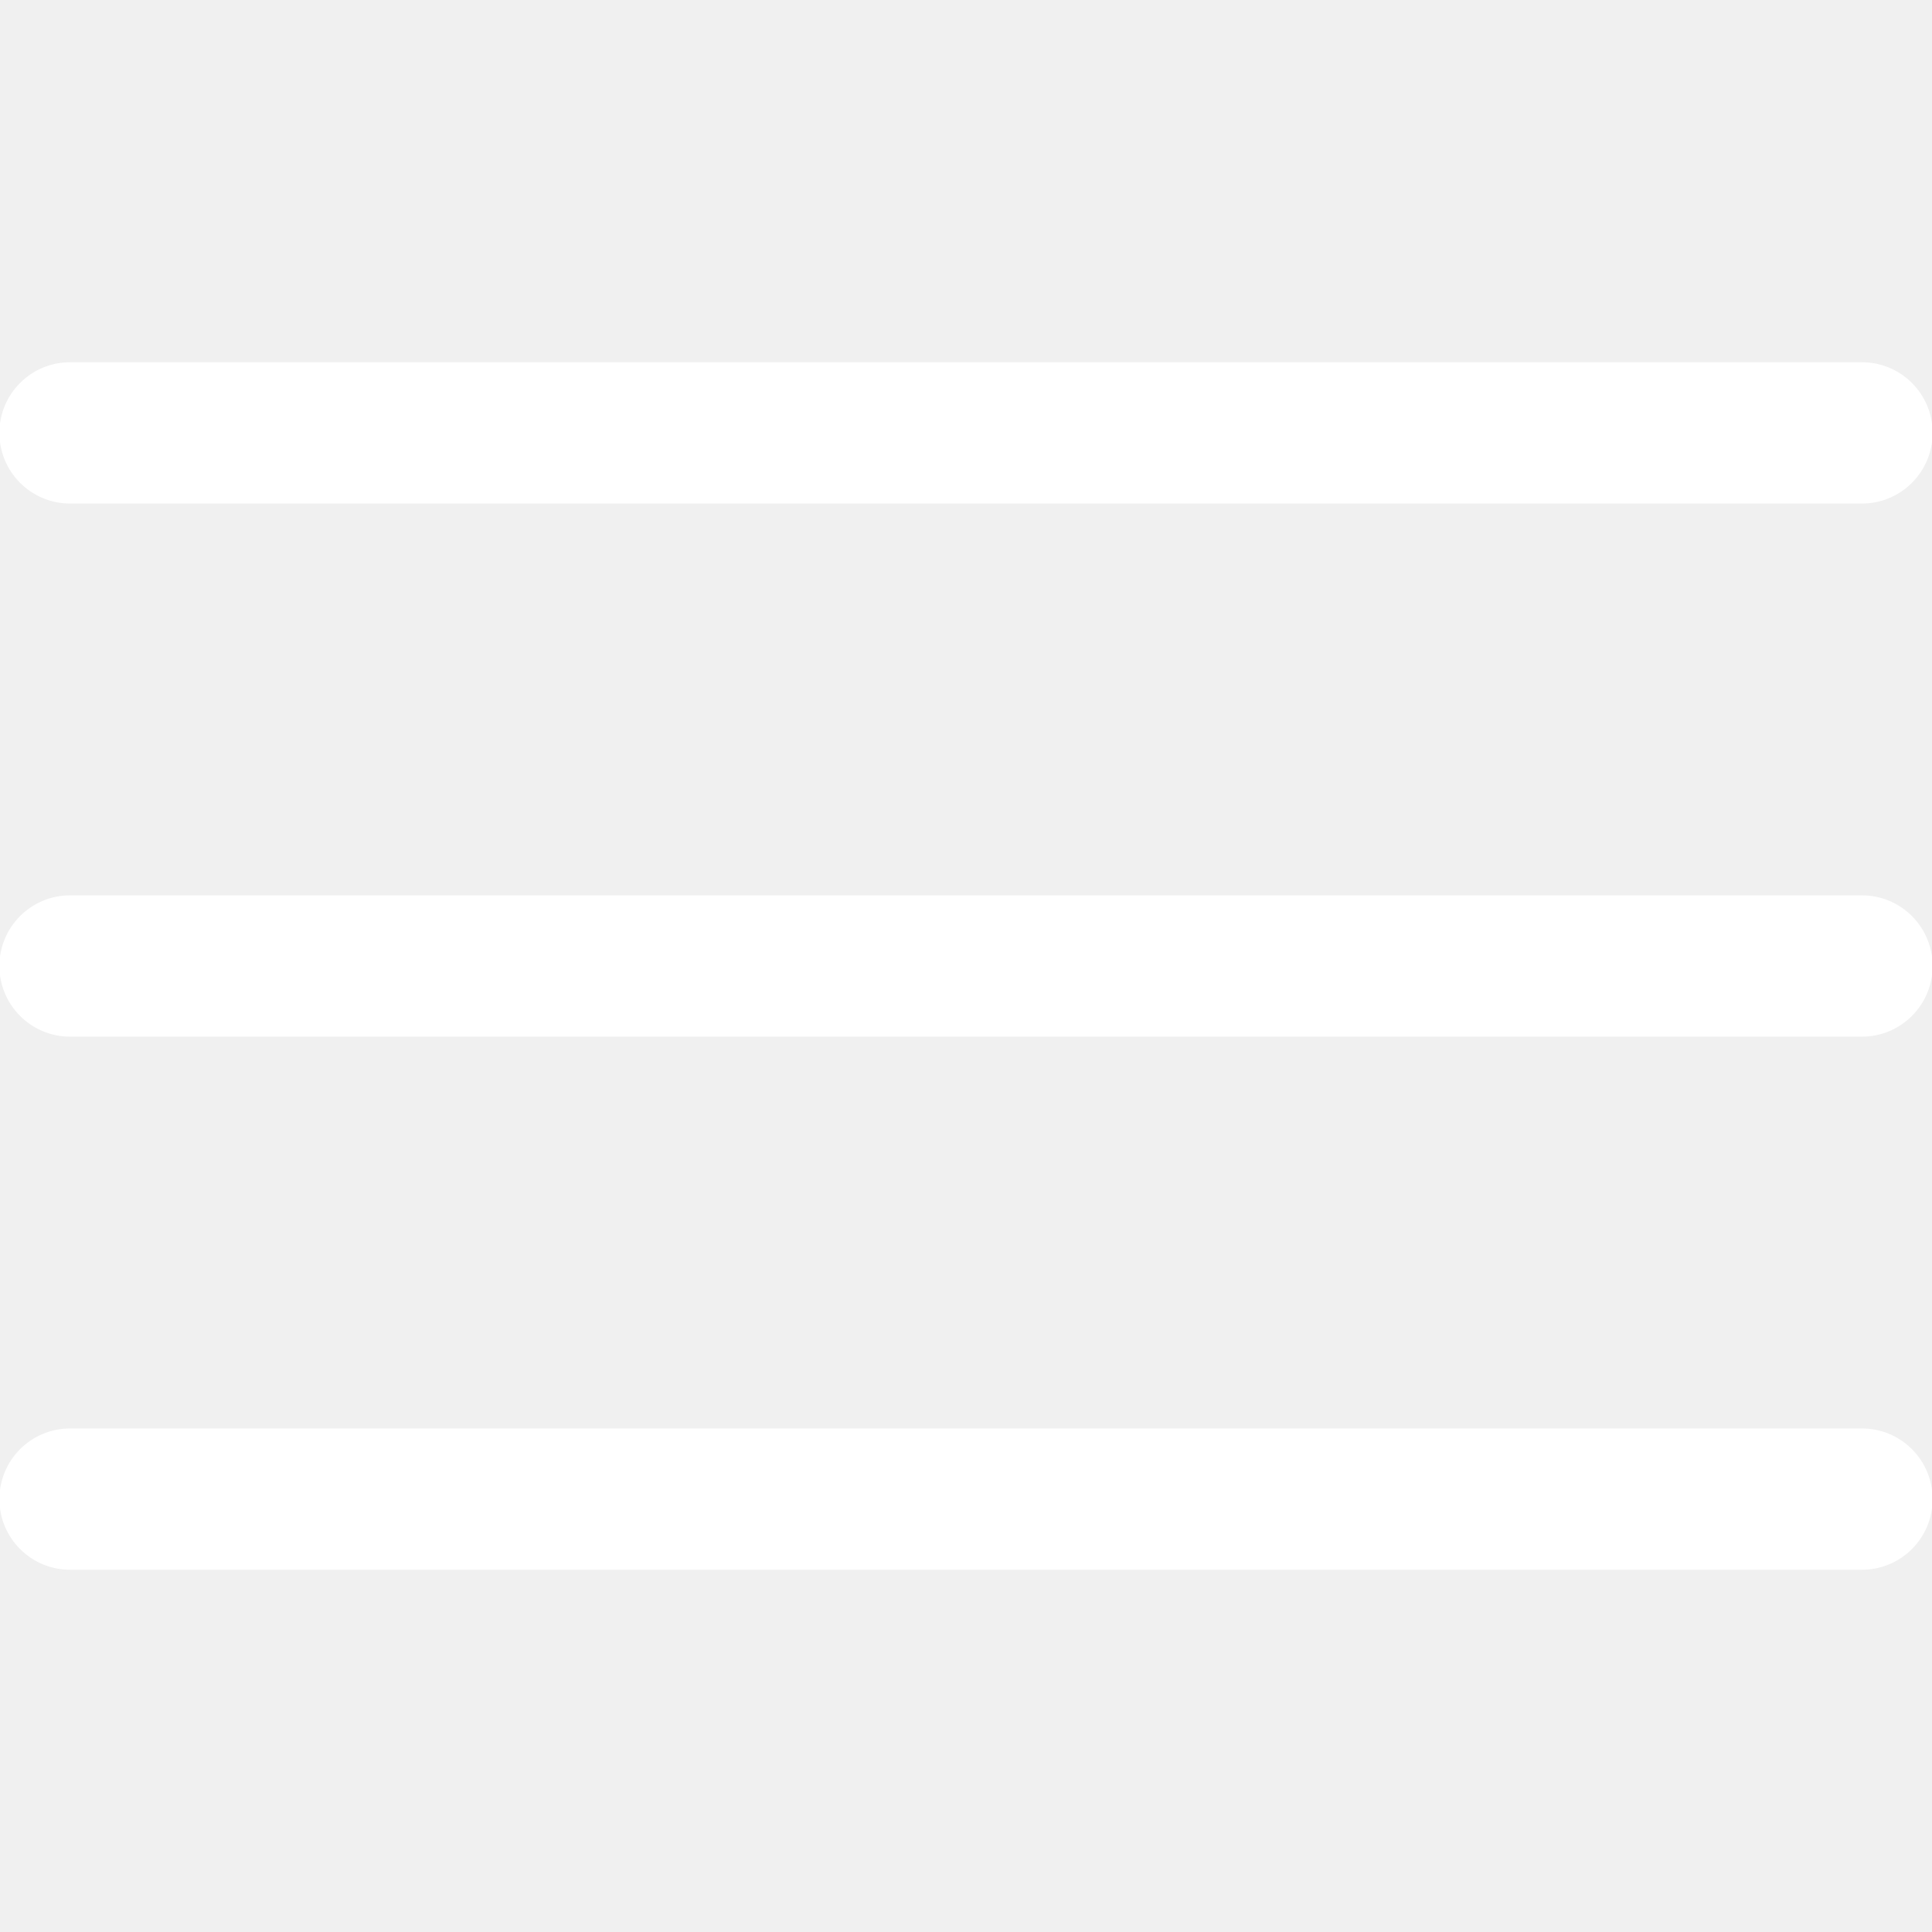
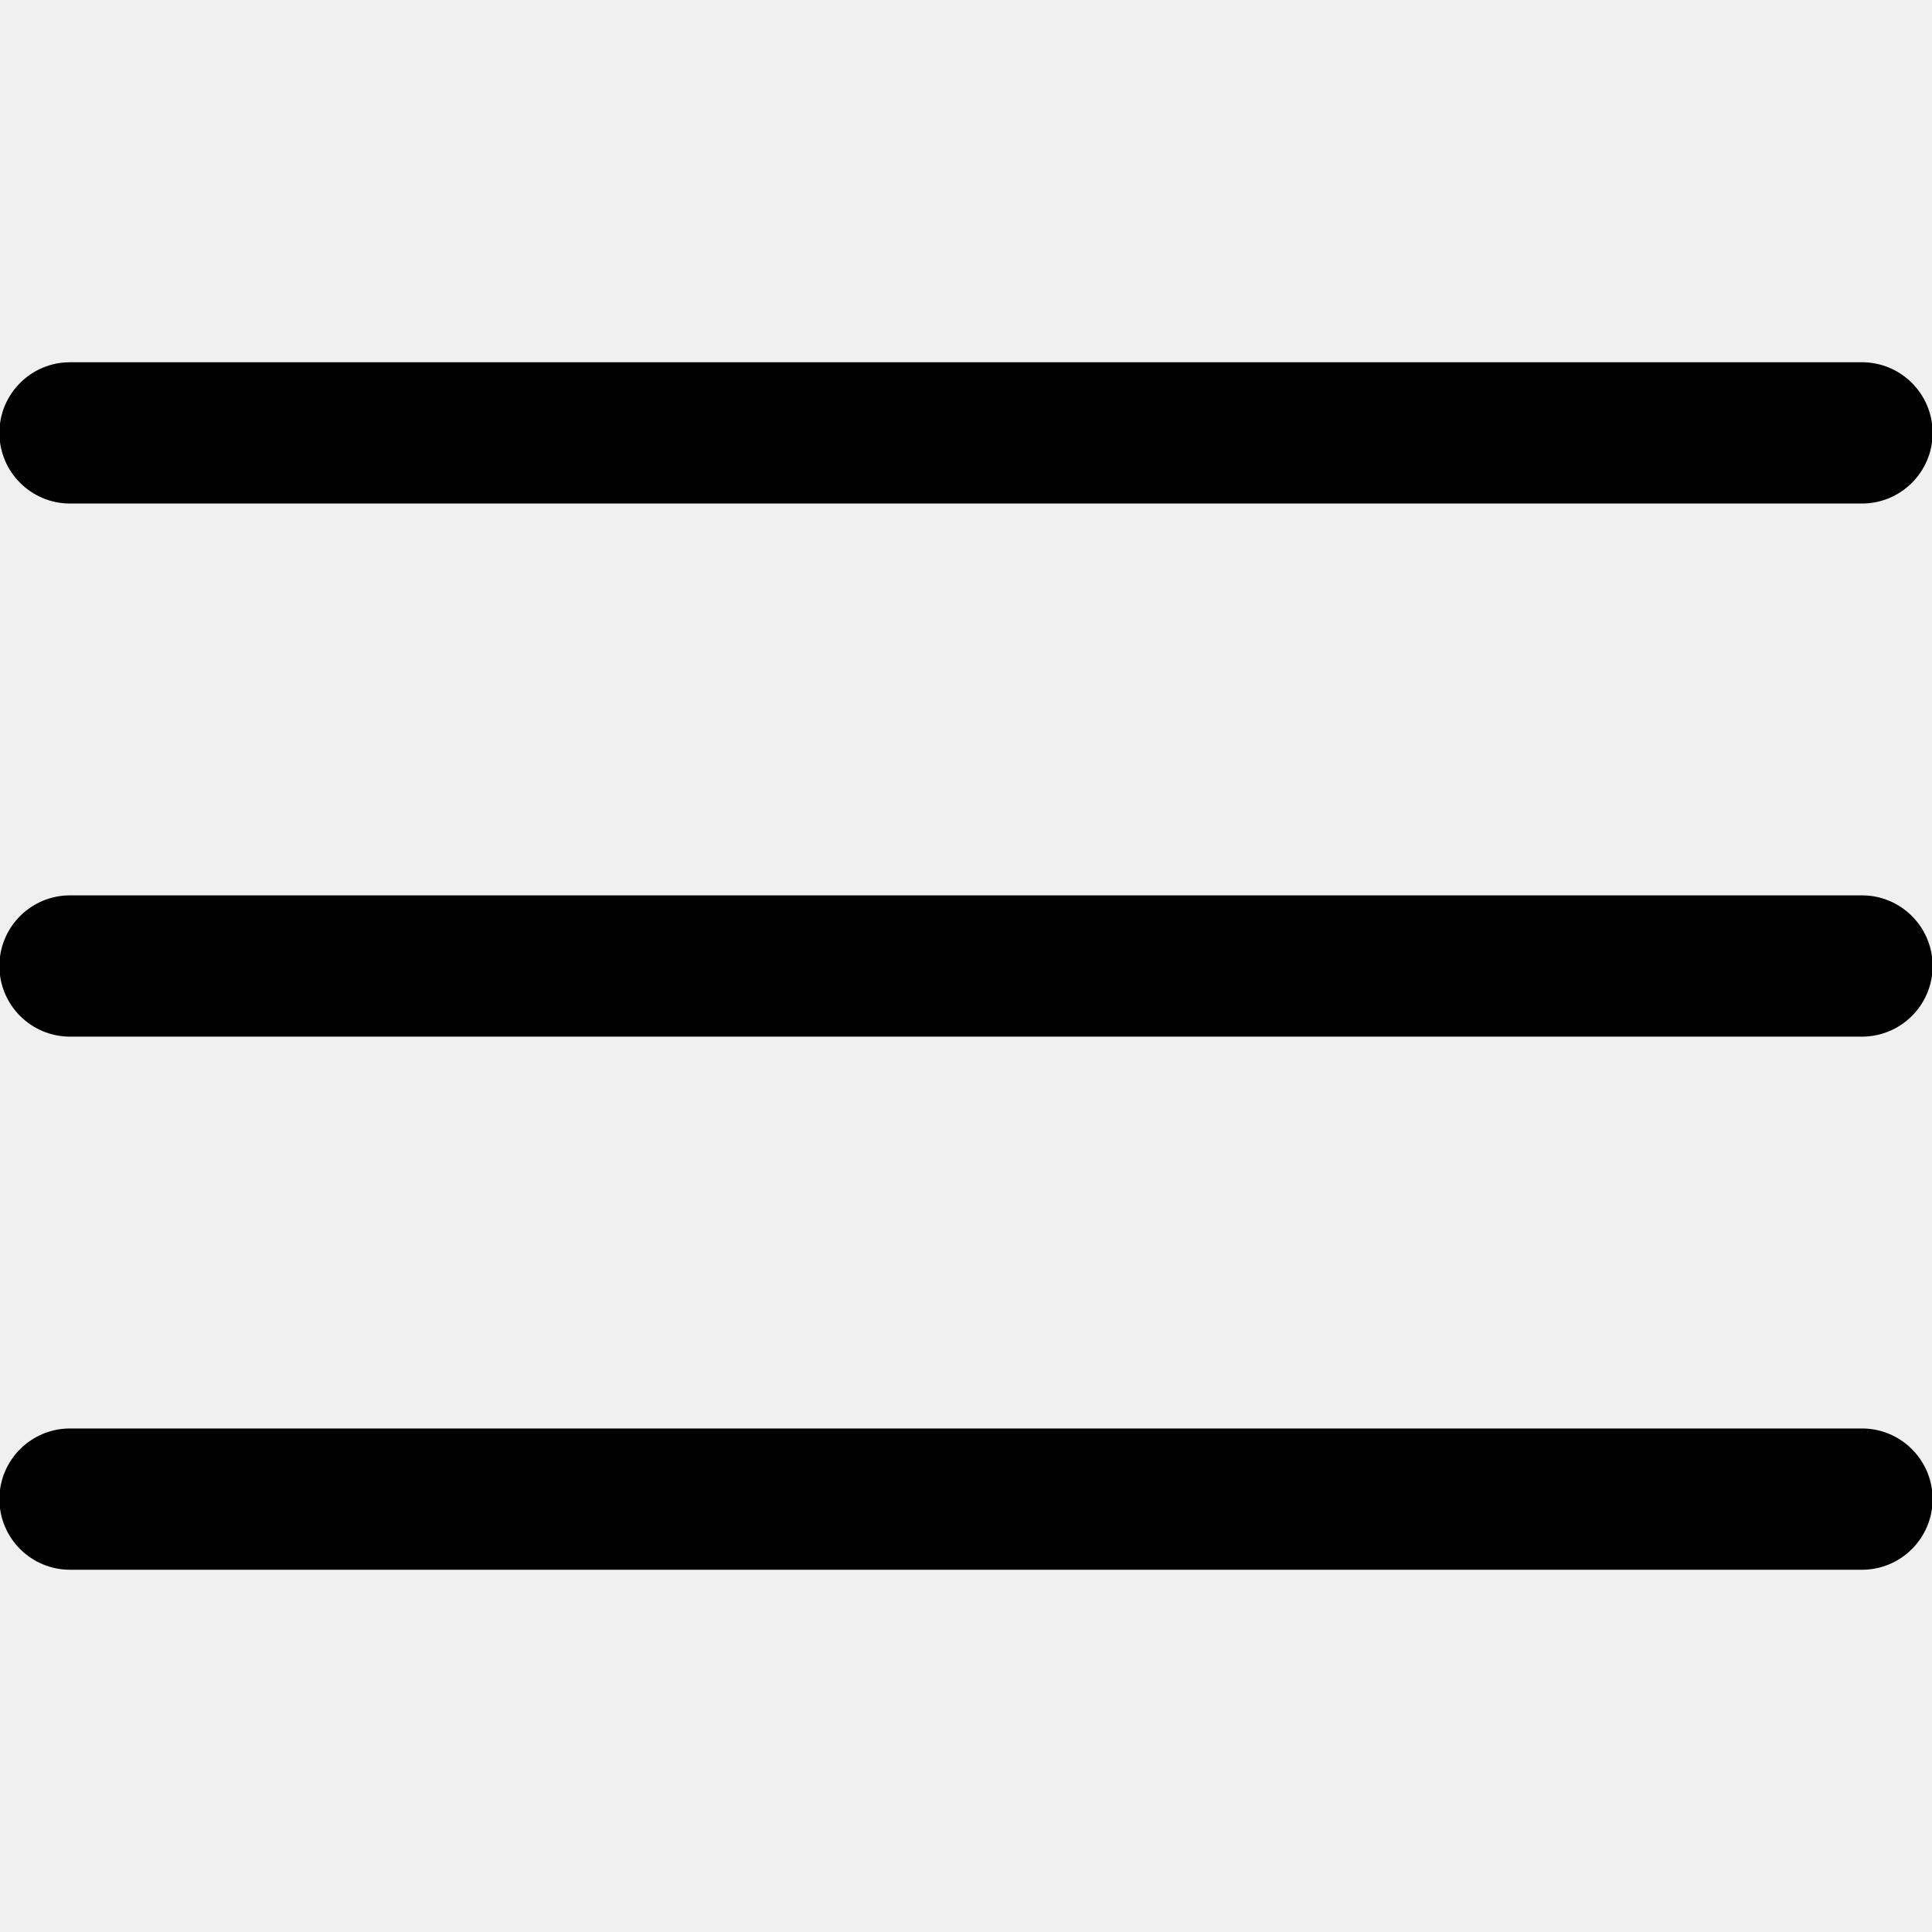
- <svg xmlns="http://www.w3.org/2000/svg" id="Layer_1" data-name="Layer 1" viewBox="0 0 32 32">
-   <path d="M30.84,8.34H1.16A1.17,1.17,0,0,1,1.16,6H30.84a1.17,1.17,0,0,1,0,2.34Z" style="fill:#fff" />
-   <path d="M30.84,17.17H1.16a1.17,1.17,0,0,1,0-2.34H30.84a1.17,1.17,0,0,1,0,2.34Z" style="fill:#fff" />
-   <path d="M30.84,26H1.16a1.17,1.17,0,0,1,0-2.34H30.84a1.17,1.17,0,0,1,0,2.34Z" style="fill:#fff" />
+ <svg xmlns="http://www.w3.org/2000/svg" fill="currentColor" id="Layer_1" data-name="Layer 1" viewBox="0 0 32 32">
+   <path d="M30.84,8.34H1.16A1.17,1.17,0,0,1,1.16,6H30.84a1.17,1.17,0,0,1,0,2.34Z" />
+   <path d="M30.84,17.17H1.16a1.17,1.17,0,0,1,0-2.34H30.84a1.17,1.17,0,0,1,0,2.34Z" />
+   <path d="M30.84,26H1.16a1.17,1.17,0,0,1,0-2.34H30.84a1.17,1.17,0,0,1,0,2.34Z" />
</svg>
